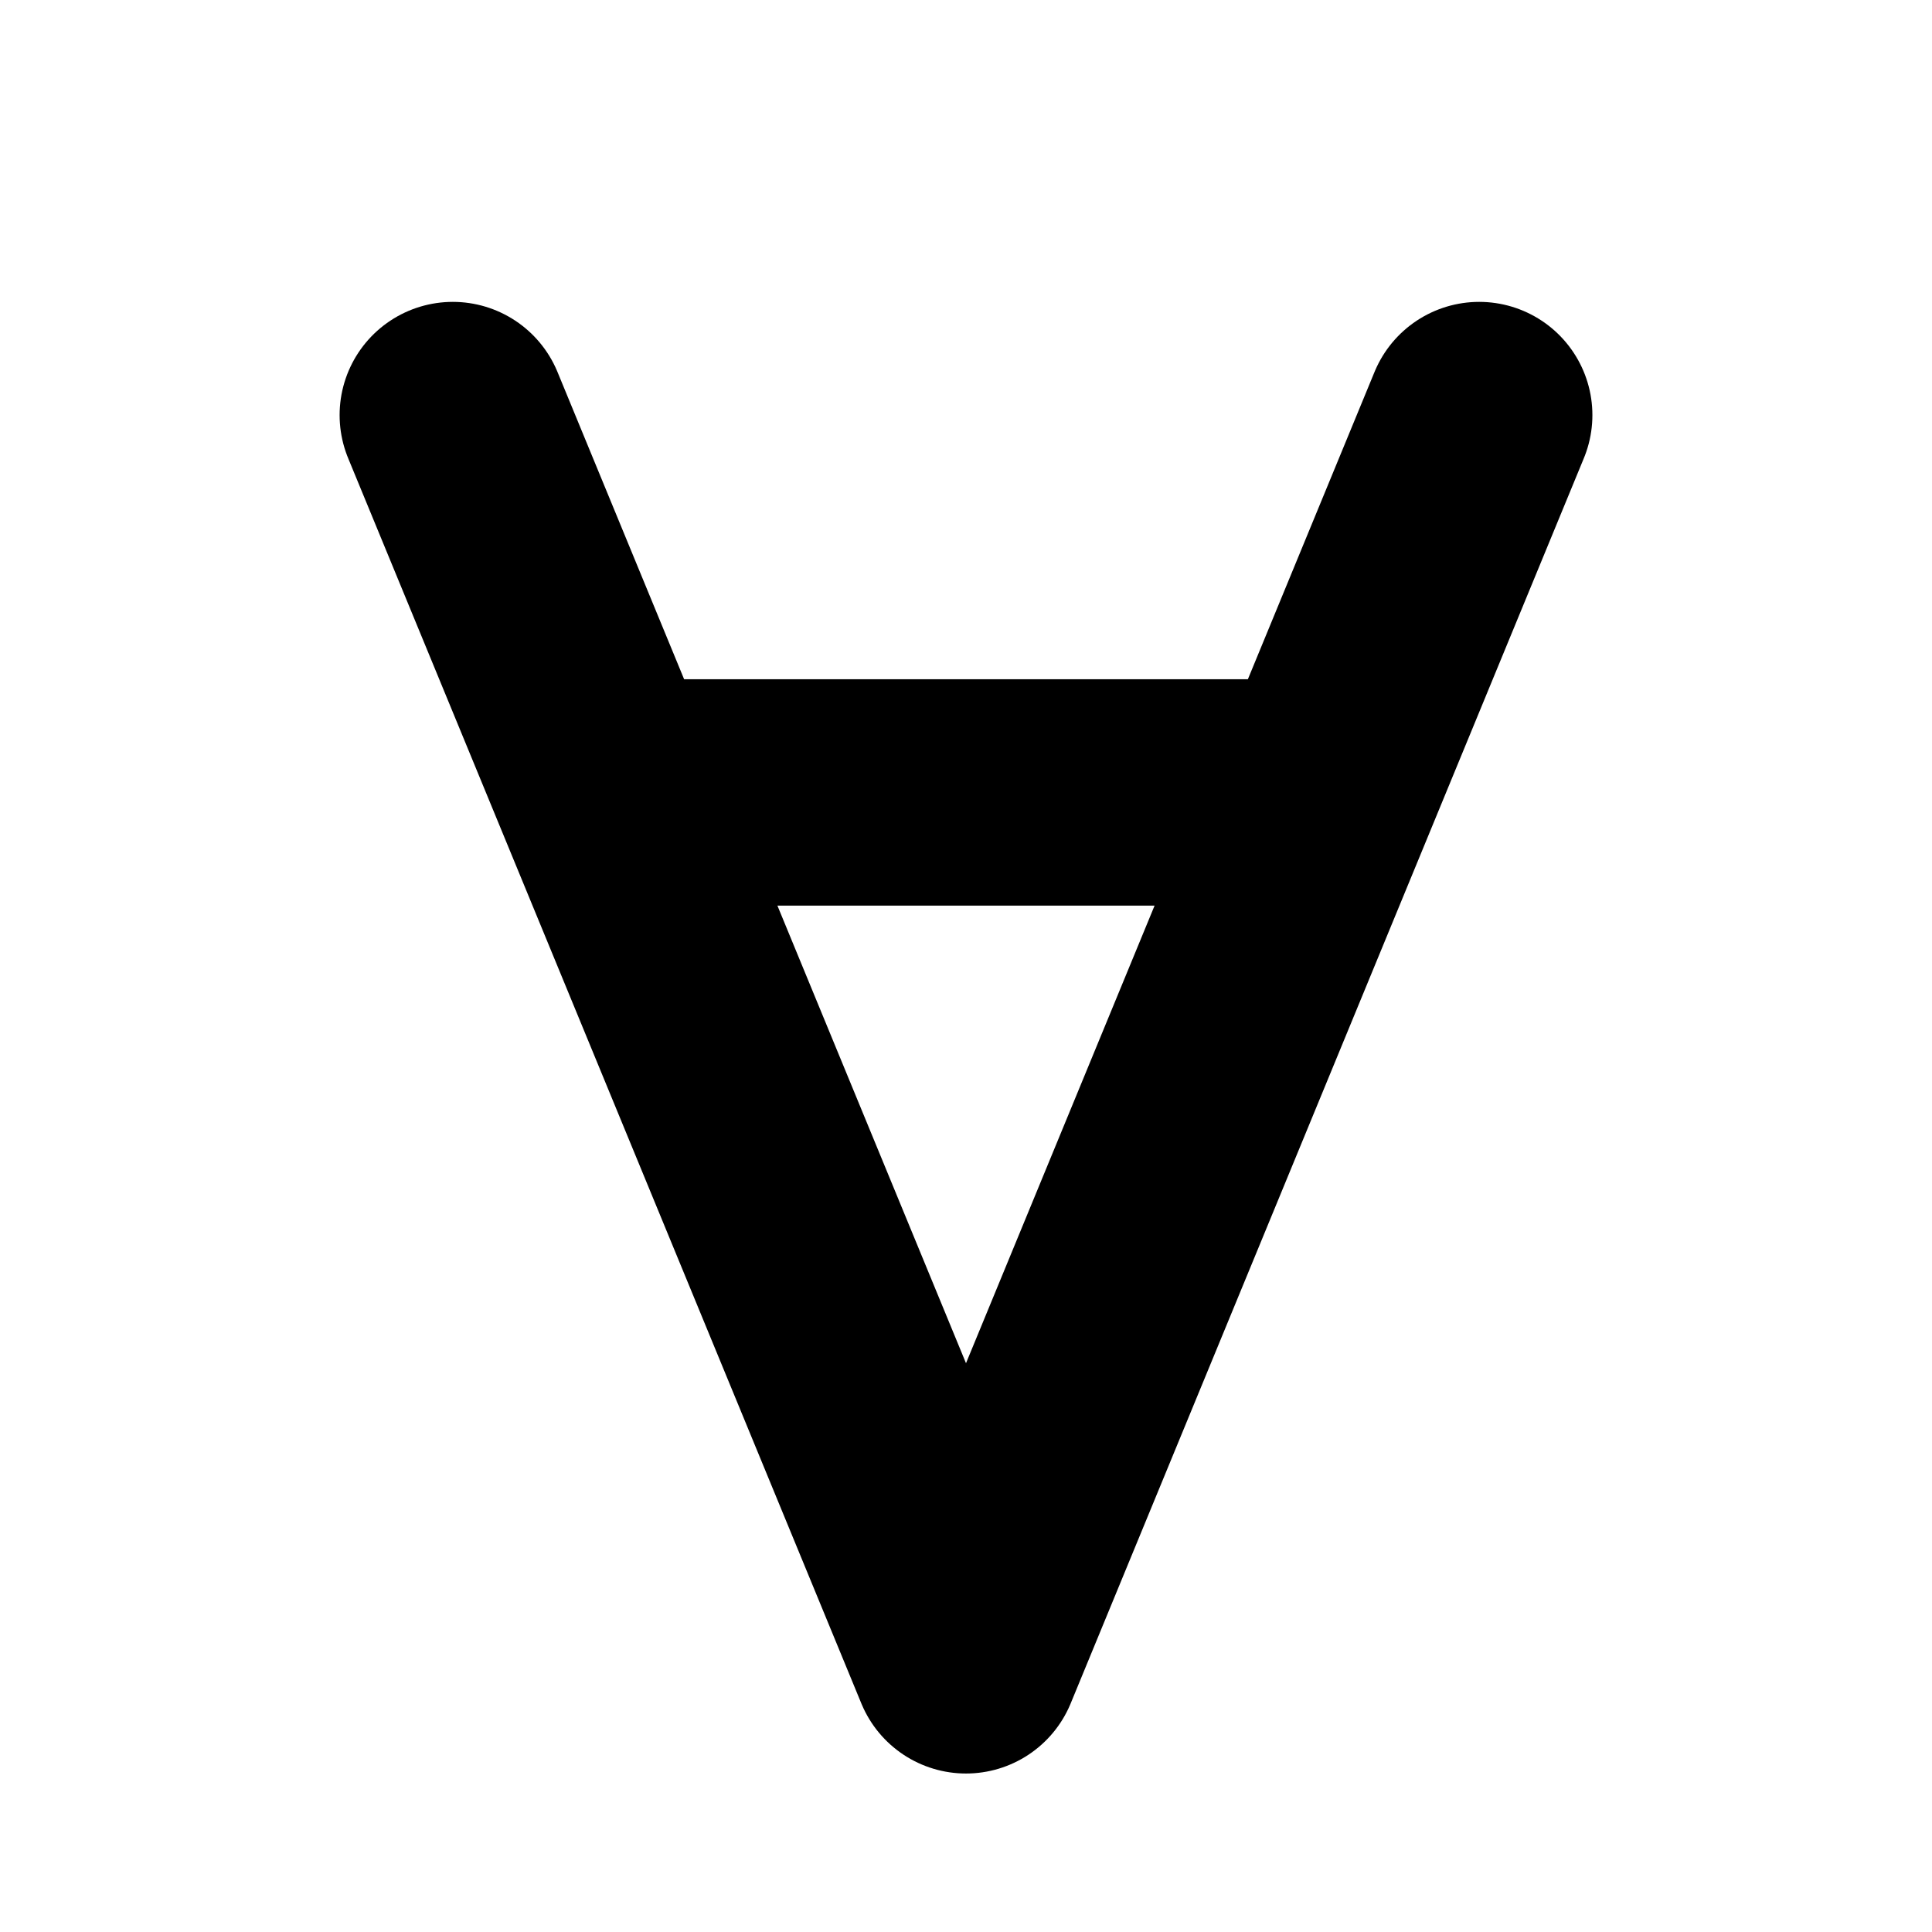
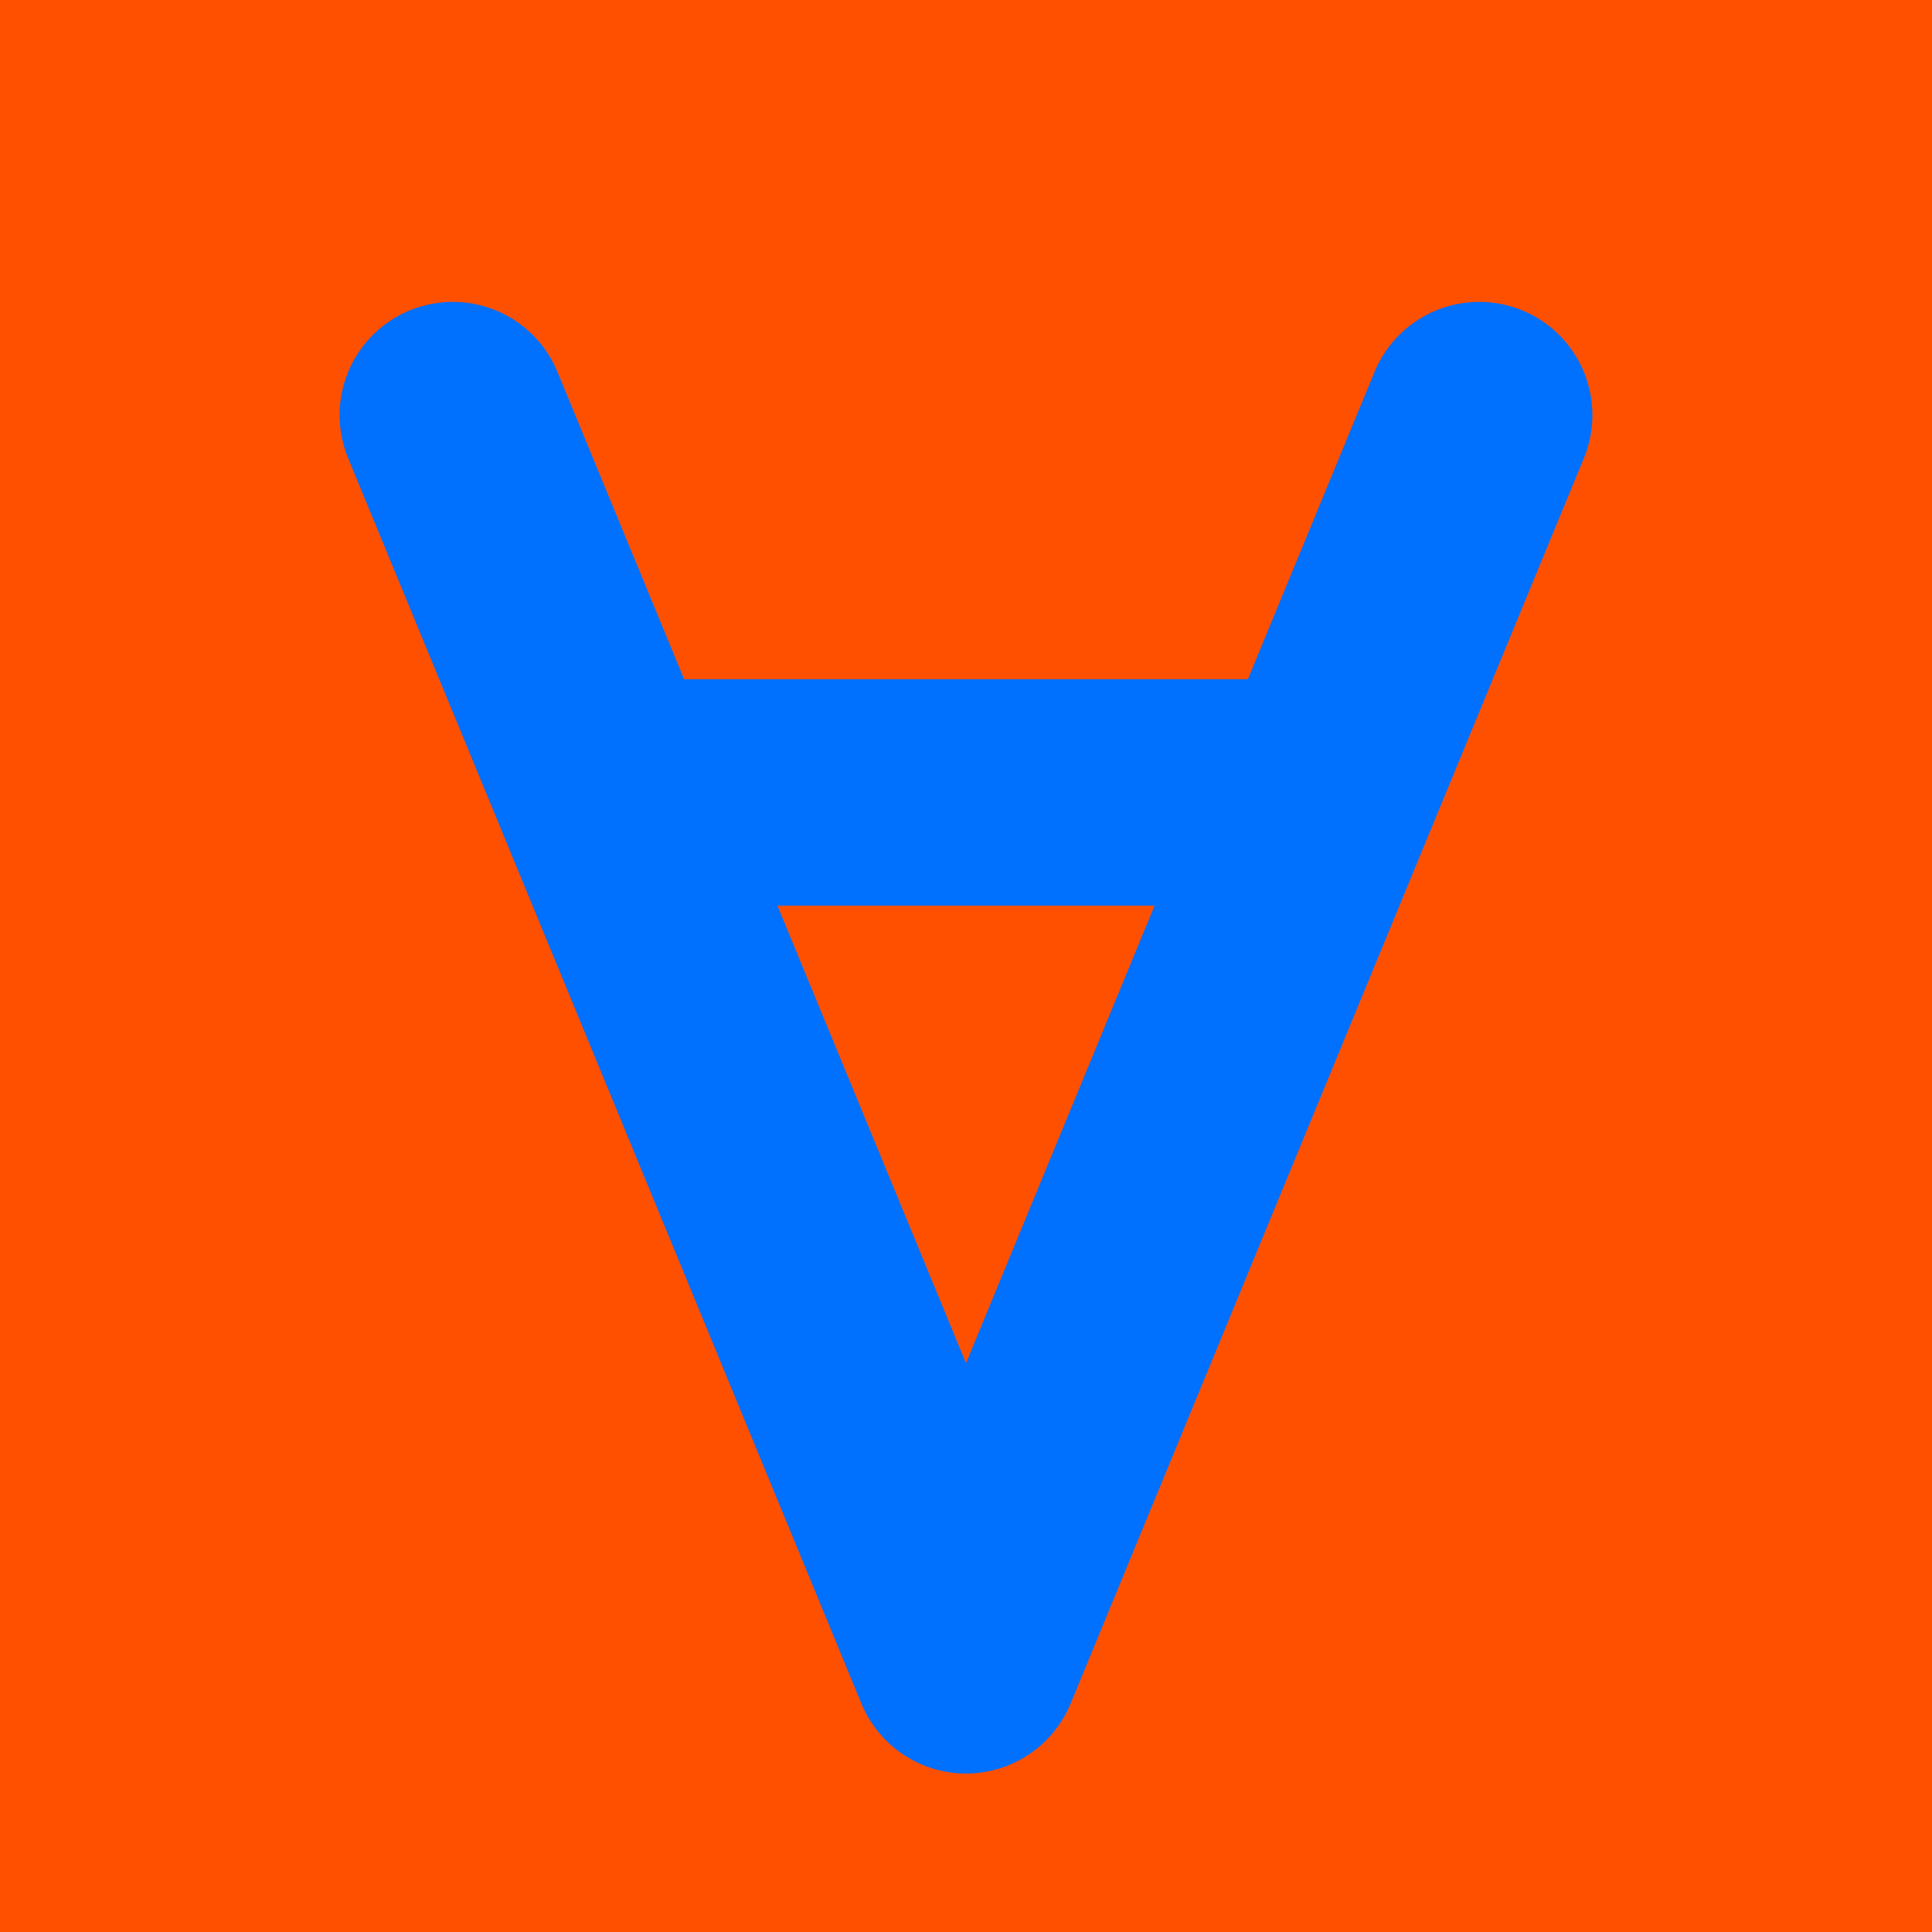
<svg xmlns="http://www.w3.org/2000/svg" width="512" height="512" viewBox="0 0 512 512" version="1.1">
-   <path d="M0,0 L0,512 L512,512 L512,0 Z" fill="#FFFFFF" />
-   <path d="M120,110 L256,440 L392,110 M165,210 L347,210" fill="none" stroke-linejoin="round" stroke-linecap="round" stroke="#000000" stroke-width="60" />
+   <path d="M0,0 L0,512 L512,512 L512,0 Z" fill="#FF5000" />
+   <path d="M120,110 L256,440 L392,110 M165,210 L347,210" fill="none" stroke-linejoin="round" stroke-linecap="round" stroke="#0070FF" stroke-width="60" />
</svg>
